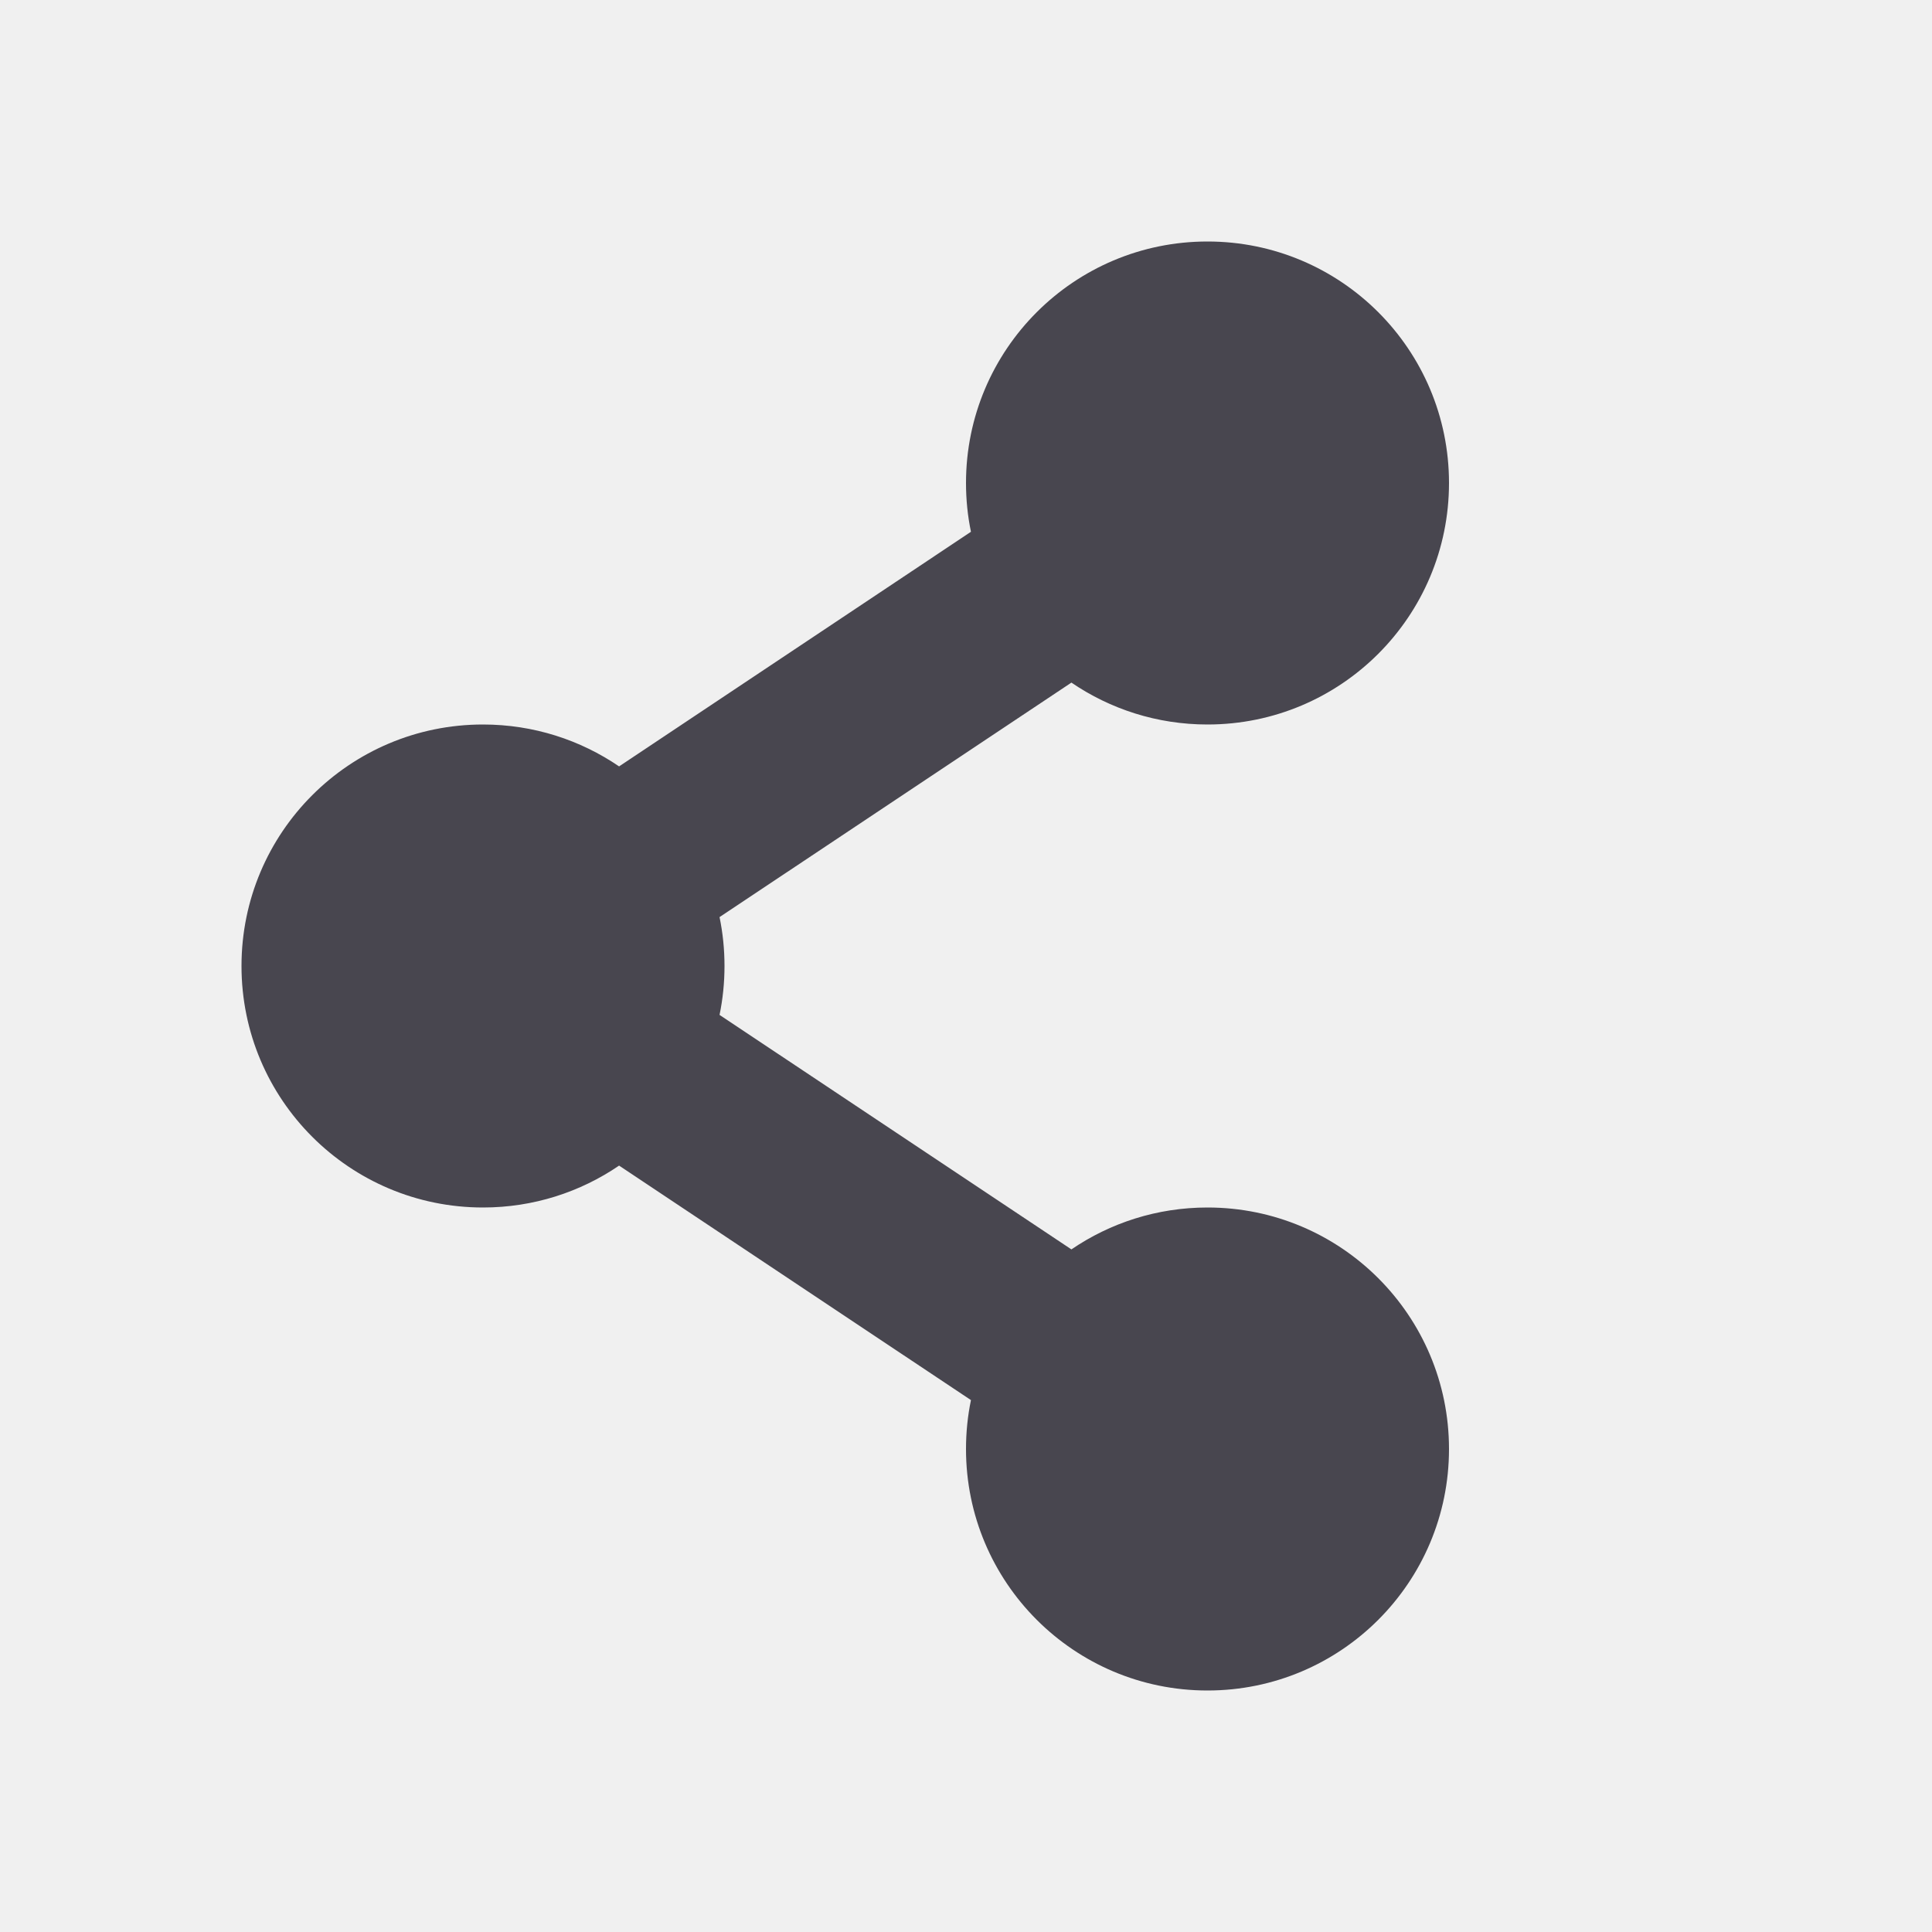
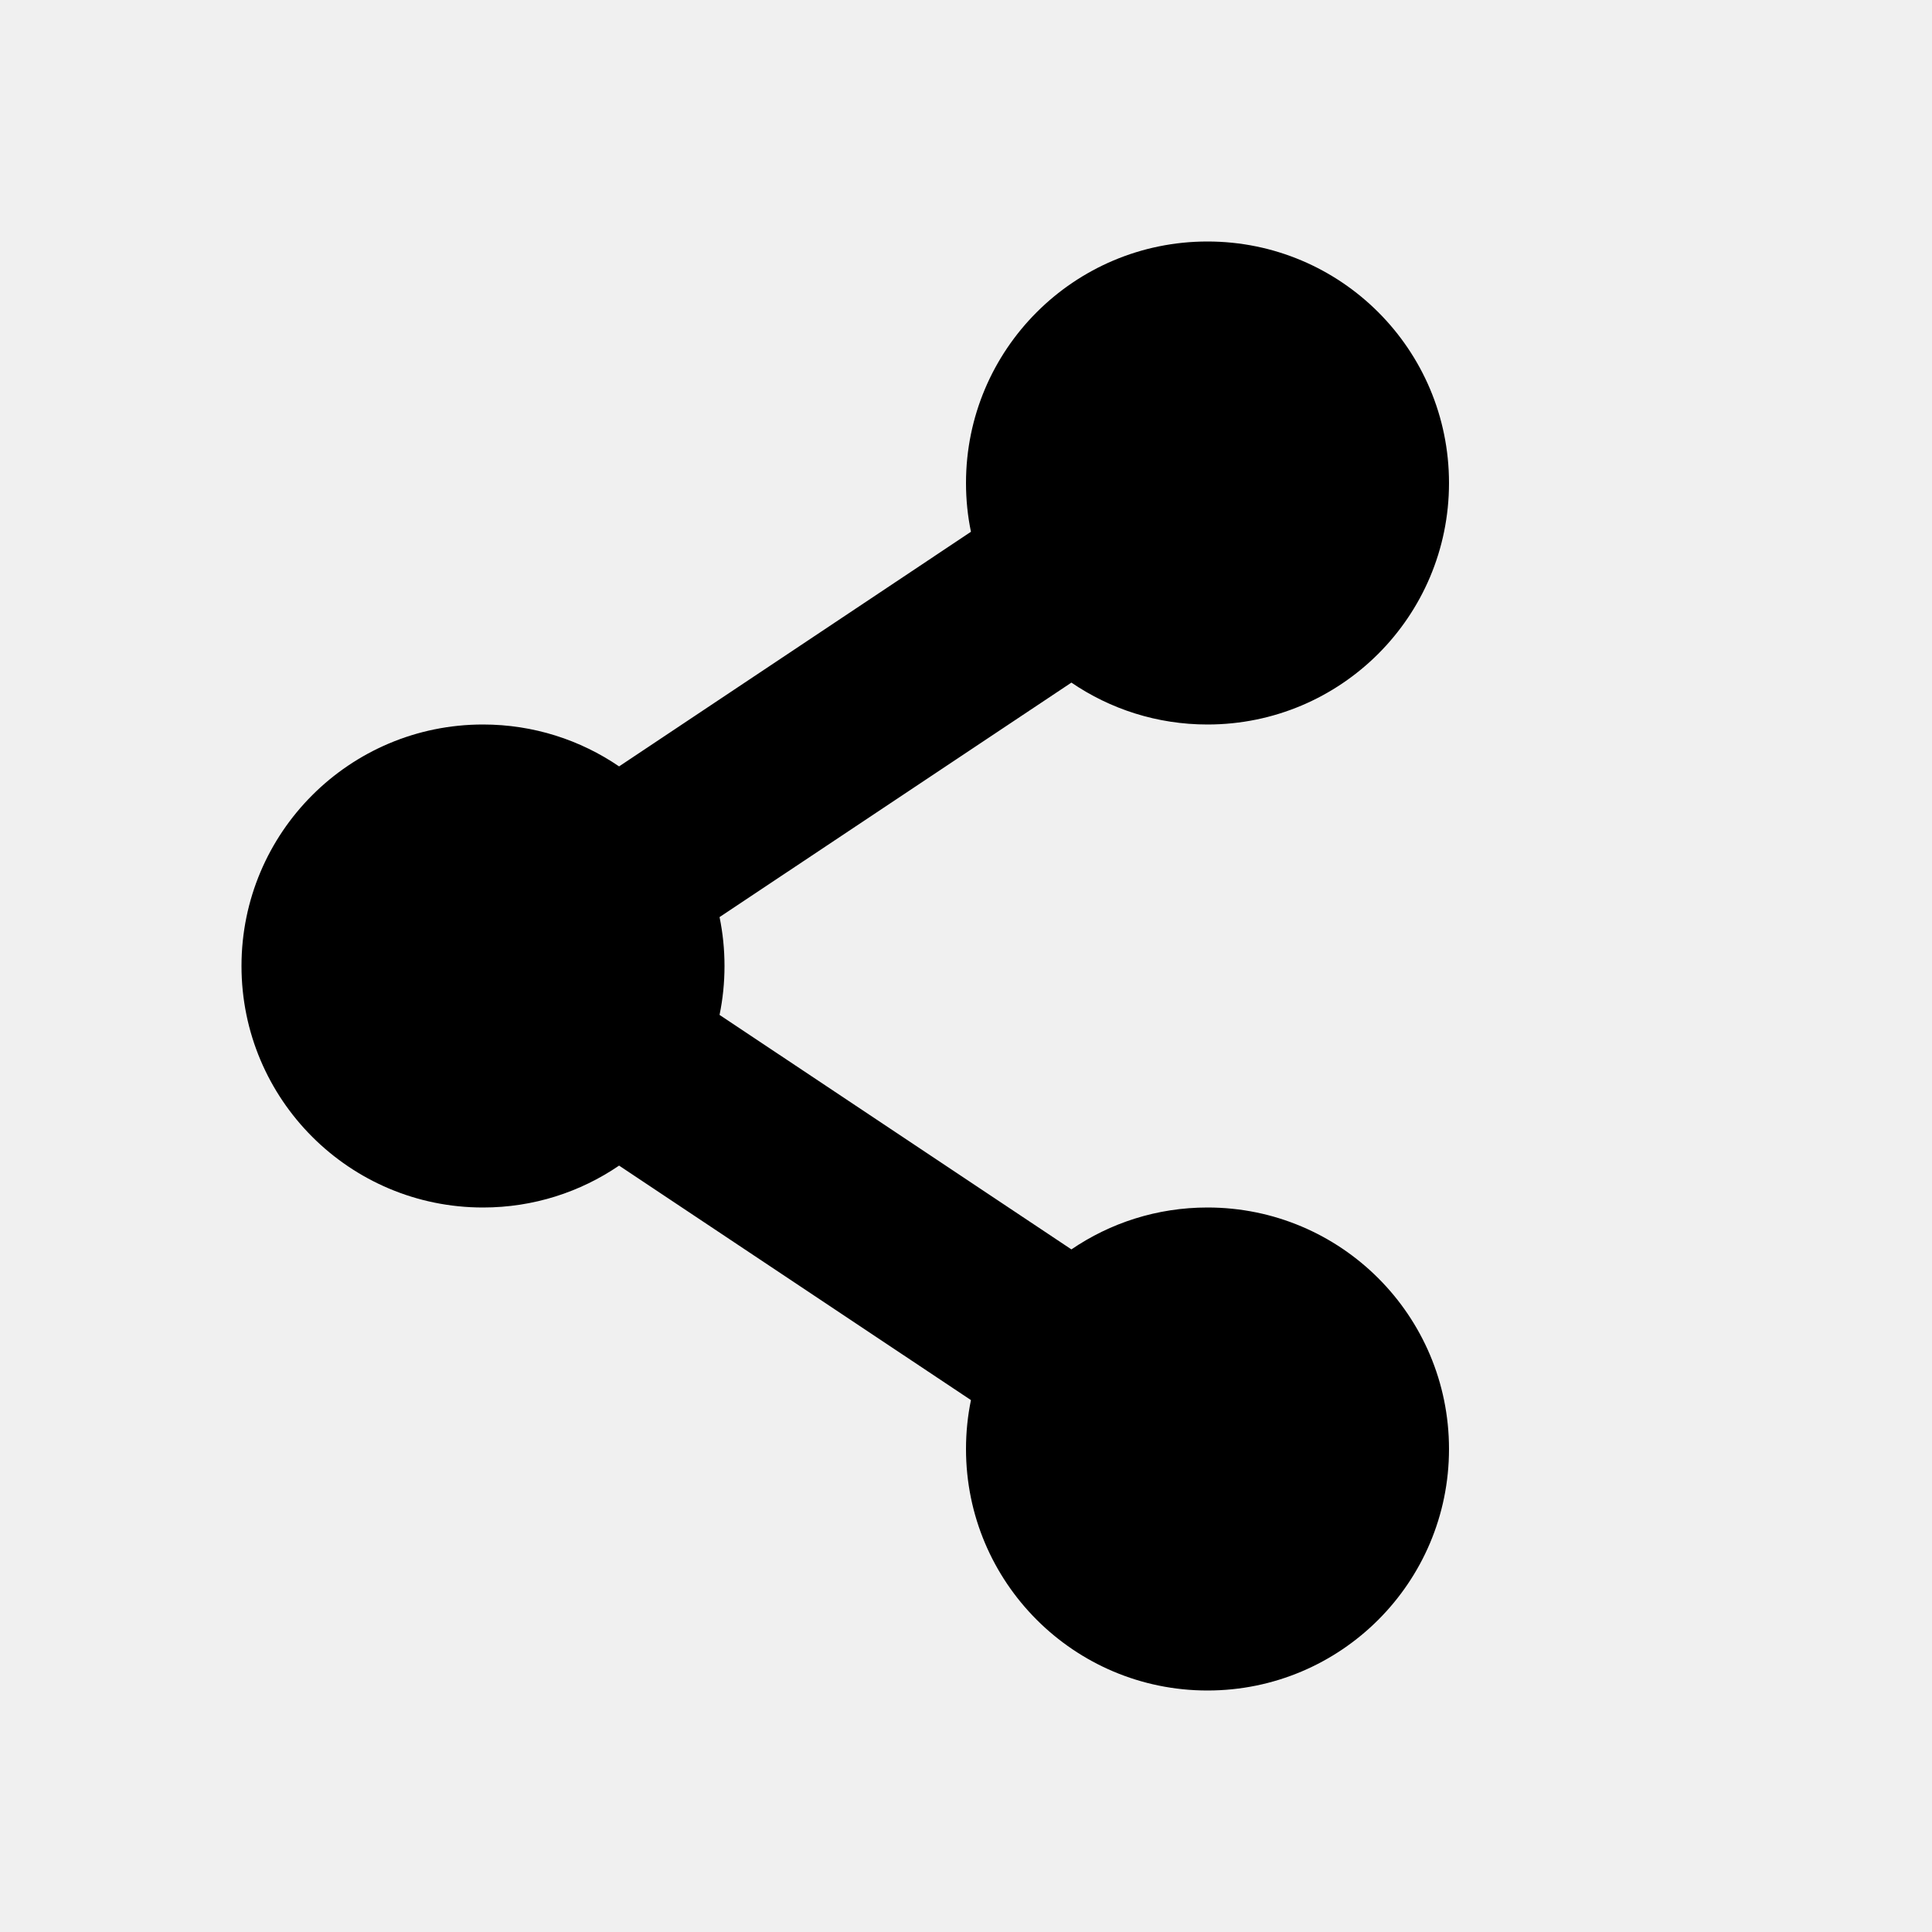
- <svg xmlns="http://www.w3.org/2000/svg" xmlns:xlink="http://www.w3.org/1999/xlink" width="16px" height="16px" viewBox="0 0 16 16" version="1.1">
-   <defs>
-     <path d="M8.041,4.404 L5.127,6.347 C4.806,6.128 4.418,6 4,6 C2.895,6 2,6.895 2,8 C2,9.105 2.895,10 4,10 C4.418,10 4.806,9.872 5.127,9.653 L8.041,11.595 C8.014,11.726 8,11.861 8,12 C8,13.105 8.895,14 10,14 C11.105,14 12,13.105 12,12 C12,10.895 11.105,10 10,10 C9.582,10 9.194,10.128 8.873,10.347 L5.959,8.405 C5.986,8.274 6,8.139 6,8 C6,7.861 5.986,7.726 5.959,7.595 L8.873,5.653 C9.194,5.872 9.582,6 10,6 C11.105,6 12,5.105 12,4 C12,2.895 11.105,2 10,2 C8.895,2 8,2.895 8,4 C8,4.139 8.014,4.274 8.041,4.404 Z" id="path-1" />
-   </defs>
-   <g id="Final---SVGs-for-Harry" stroke="none" stroke-width="1" fill="none" fill-rule="evenodd">
-     <g id="share">
-       <mask id="mask-2" fill="white">
-         <use xlink:href="#path-1" />
-       </mask>
-       <use fill="#48464F" xlink:href="#path-1" />
+ <svg xmlns="http://www.w3.org/2000/svg" width="16px" height="16px" viewBox="0 0 16 16" version="1.1">
+   <defs />
+   <g id="Page-1" stroke="none" stroke-width="1" fill="none" fill-rule="evenodd">
+     <g id="share" fill="#000000">
+       <path d="M8.041,4.404 L5.127,6.347 C4.806,6.128 4.418,6 4,6 C2.895,6 2,6.895 2,8 C2,9.105 2.895,10 4,10 C4.418,10 4.806,9.872 5.127,9.653 L8.041,11.595 C8.014,11.726 8,11.861 8,12 C8,13.105 8.895,14 10,14 C11.105,14 12,13.105 12,12 C12,10.895 11.105,10 10,10 C9.582,10 9.194,10.128 8.873,10.347 L5.959,8.405 C5.986,8.274 6,8.139 6,8 C6,7.861 5.986,7.726 5.959,7.595 L8.873,5.653 C9.194,5.872 9.582,6 10,6 C11.105,6 12,5.105 12,4 C12,2.895 11.105,2 10,2 C8.895,2 8,2.895 8,4 C8,4.139 8.014,4.274 8.041,4.404 Z" />
    </g>
  </g>
</svg>
